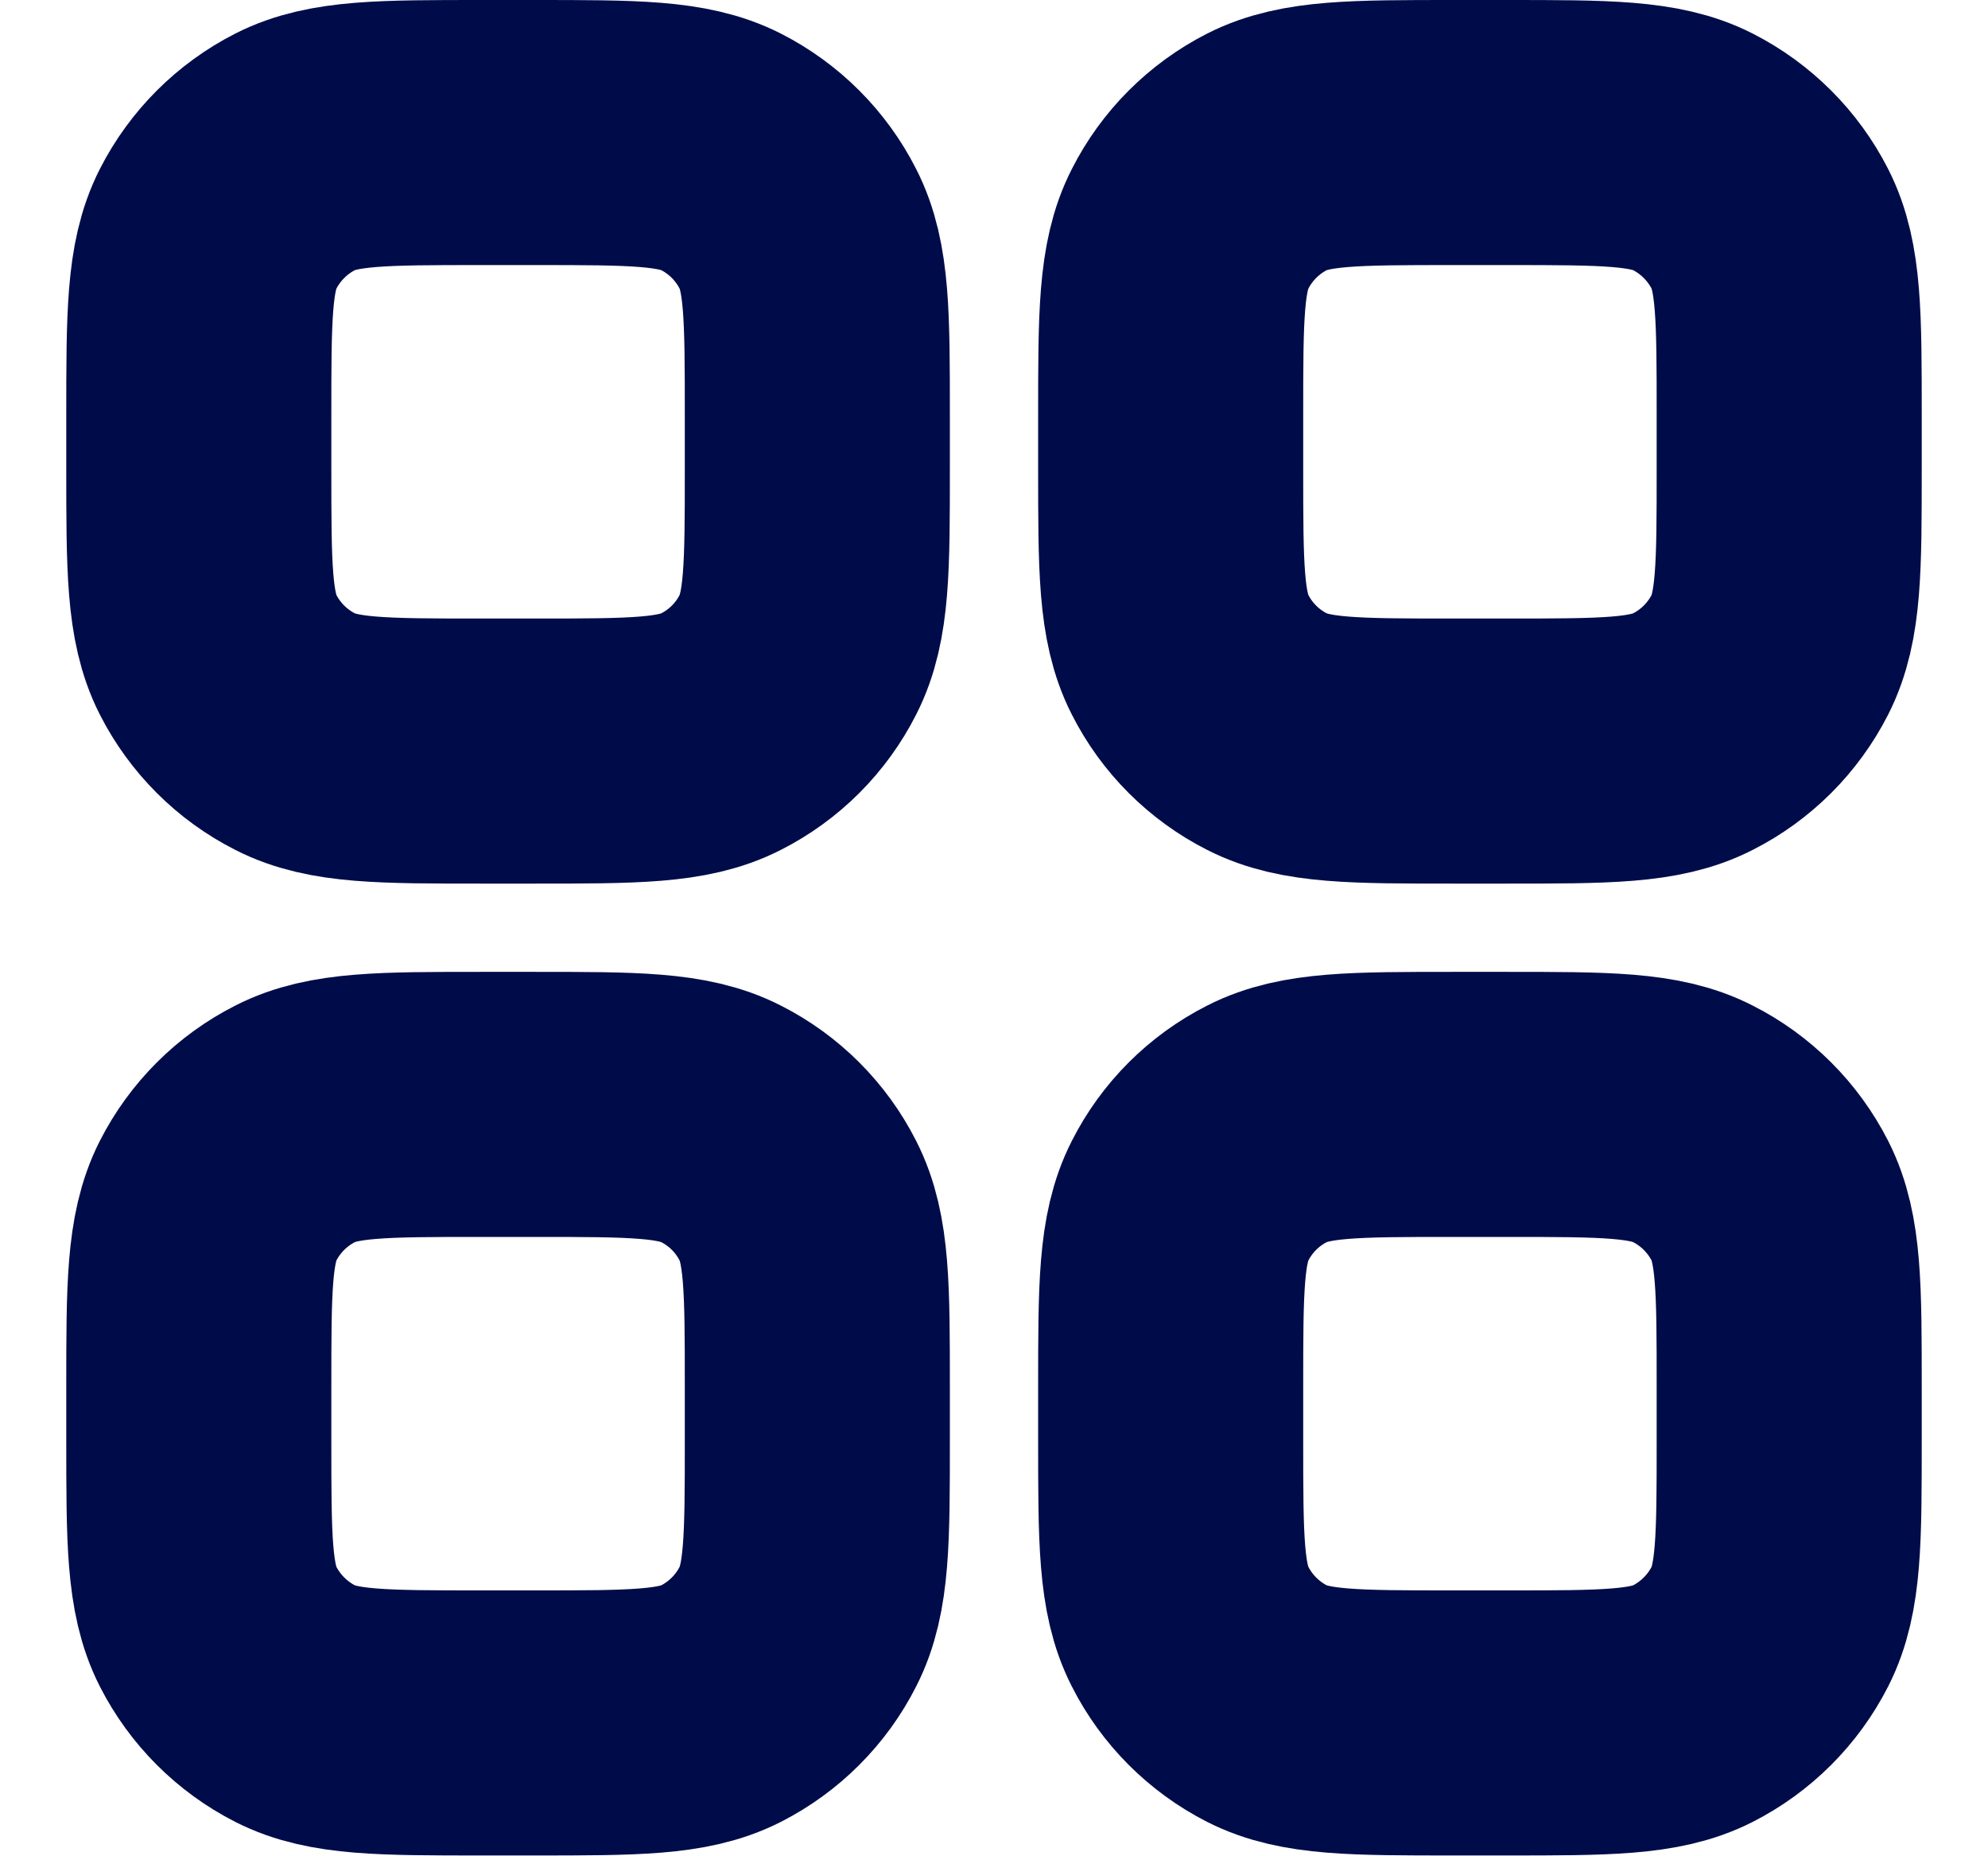
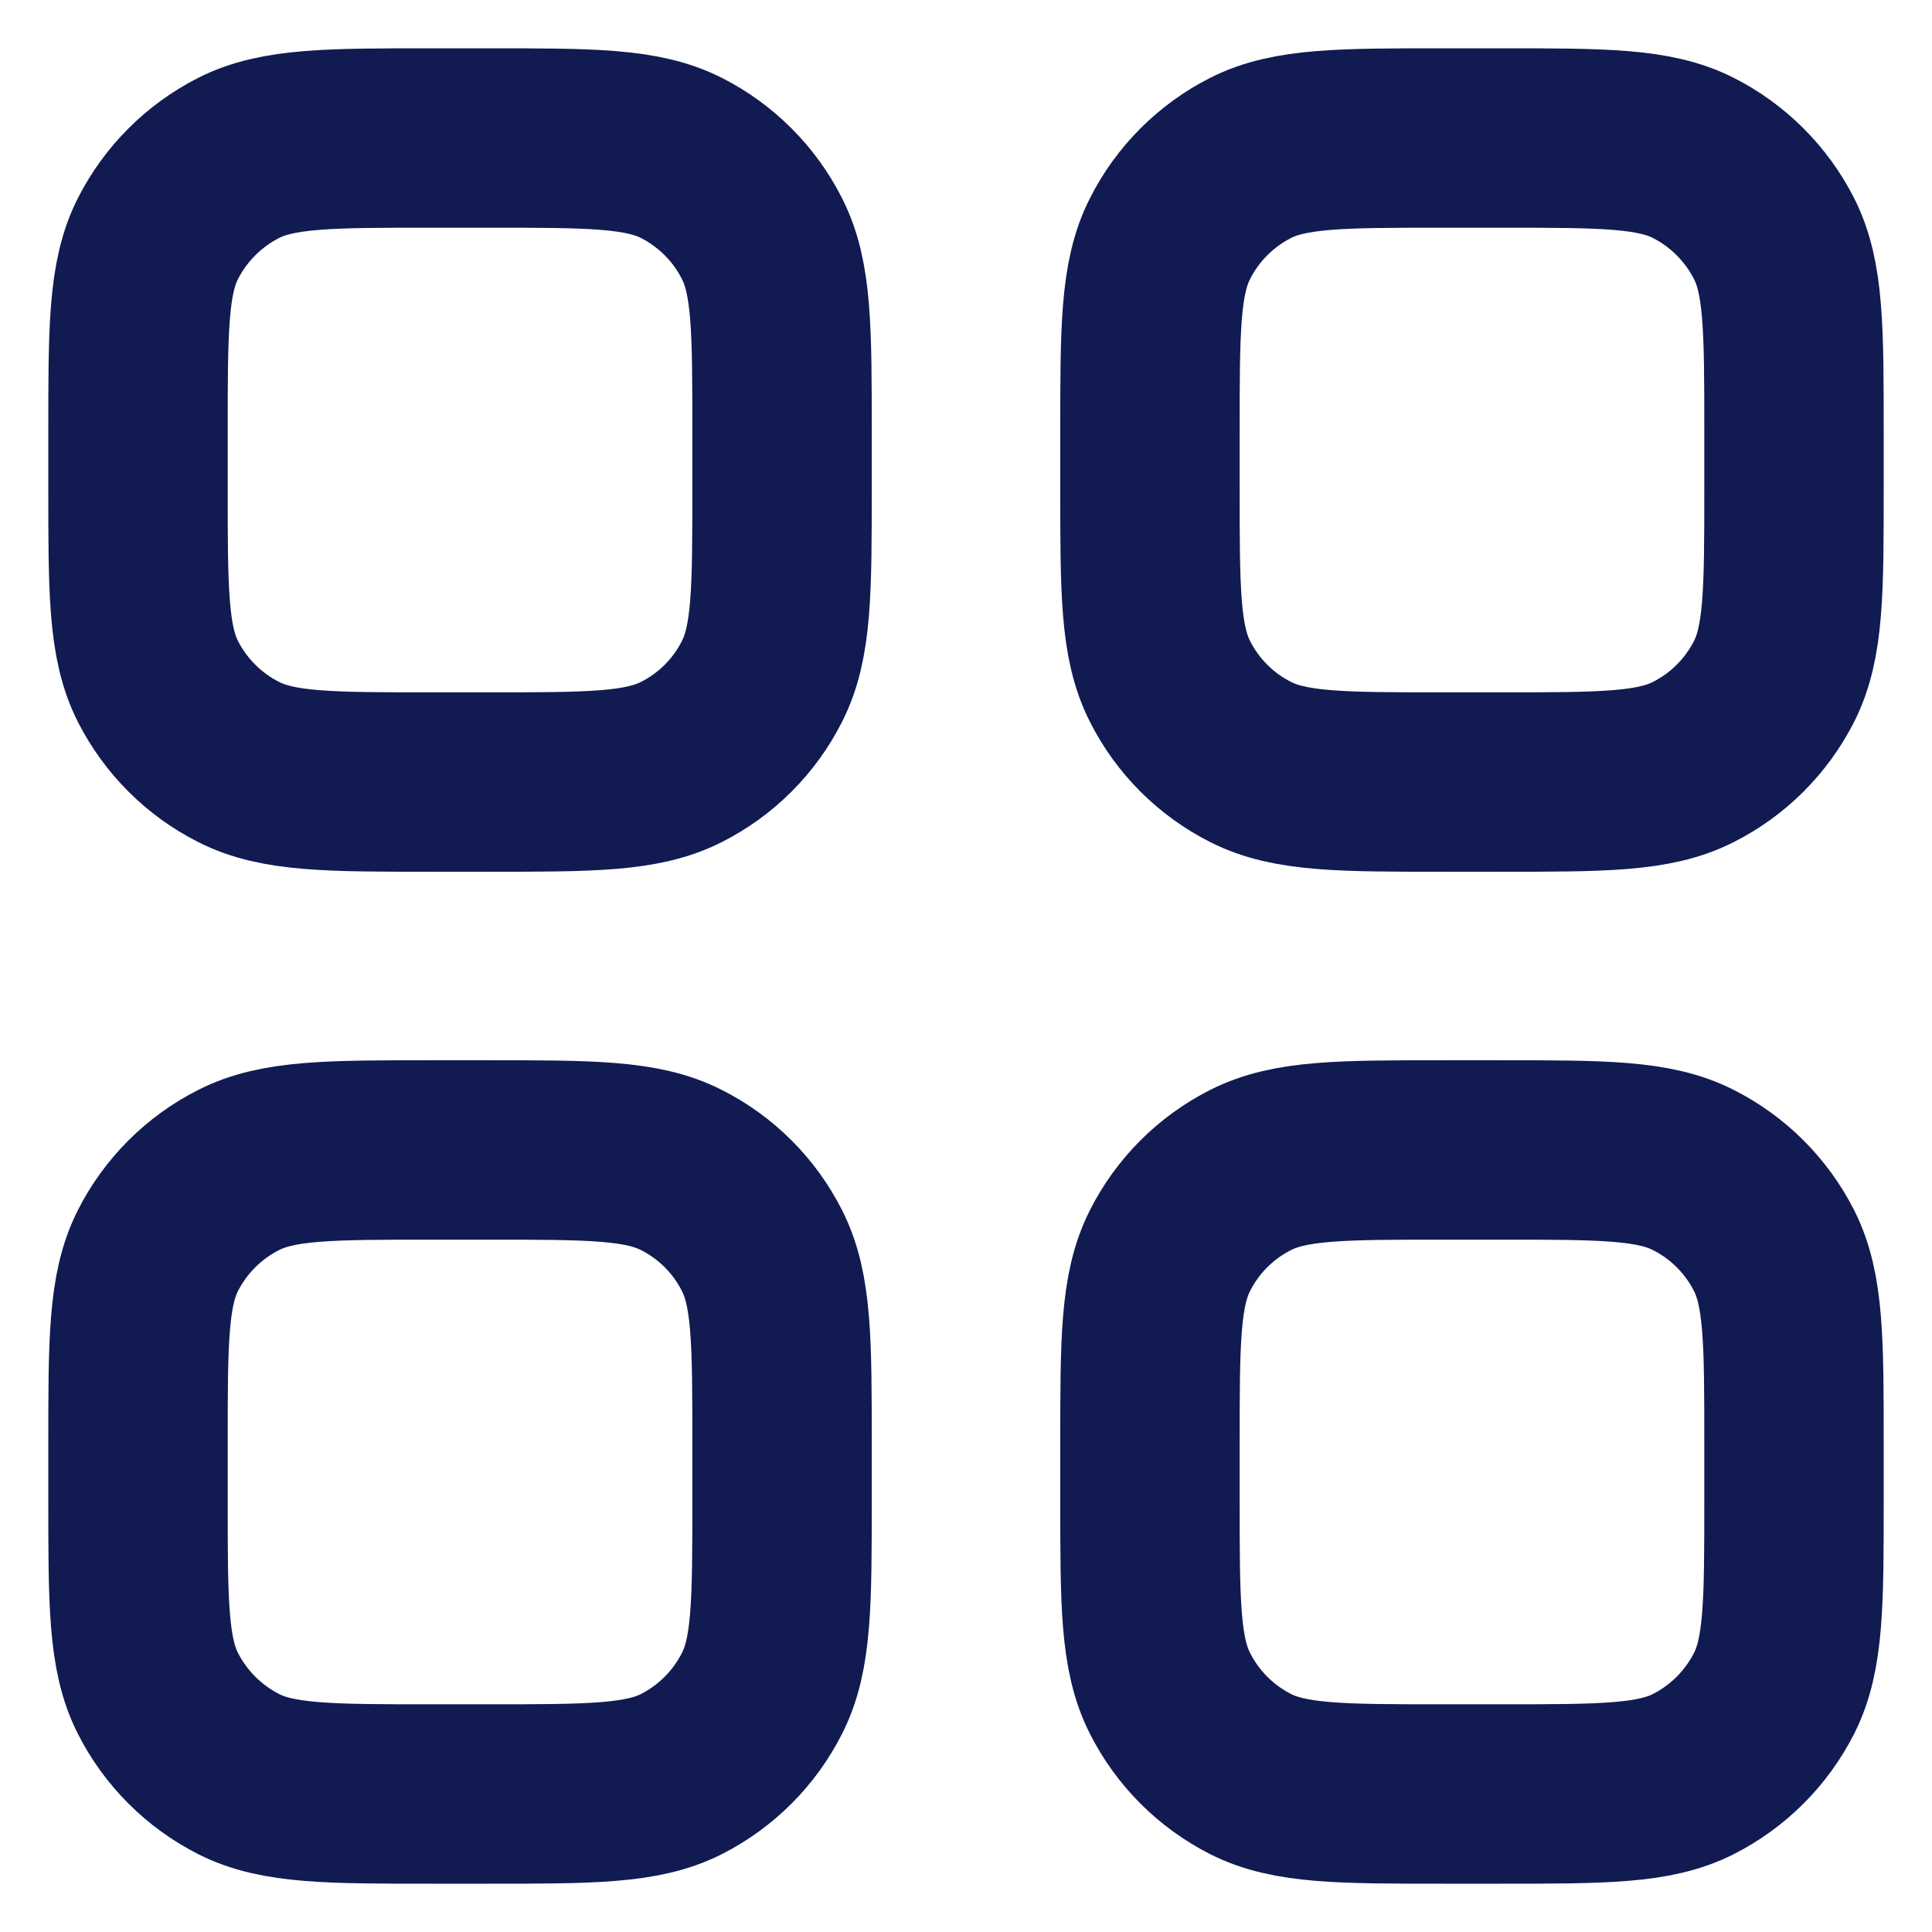
- <svg xmlns="http://www.w3.org/2000/svg" width="15" height="14" viewBox="0 0 15 14" fill="none">
-   <path d="M1.5 3.133C1.5 2.387 1.5 2.013 1.645 1.728C1.773 1.477 1.977 1.273 2.228 1.145C2.513 1 2.887 1 3.633 1H4.033C4.78 1 5.153 1 5.439 1.145C5.69 1.273 5.894 1.477 6.021 1.728C6.167 2.013 6.167 2.387 6.167 3.133V3.533C6.167 4.28 6.167 4.653 6.021 4.939C5.894 5.19 5.69 5.394 5.439 5.521C5.153 5.667 4.78 5.667 4.033 5.667H3.633C2.887 5.667 2.513 5.667 2.228 5.521C1.977 5.394 1.773 5.19 1.645 4.939C1.5 4.653 1.5 4.28 1.5 3.533V3.133Z" stroke="#000C49" stroke-width="2" stroke-linecap="round" stroke-linejoin="round" />
-   <path d="M1.5 10.467C1.5 9.72 1.5 9.347 1.645 9.061C1.773 8.81 1.977 8.606 2.228 8.479C2.513 8.333 2.887 8.333 3.633 8.333H4.033C4.78 8.333 5.153 8.333 5.439 8.479C5.69 8.606 5.894 8.81 6.021 9.061C6.167 9.347 6.167 9.72 6.167 10.467V10.867C6.167 11.613 6.167 11.987 6.021 12.272C5.894 12.523 5.69 12.727 5.439 12.855C5.153 13 4.78 13 4.033 13H3.633C2.887 13 2.513 13 2.228 12.855C1.977 12.727 1.773 12.523 1.645 12.272C1.5 11.987 1.5 11.613 1.5 10.867V10.467Z" stroke="#000C49" stroke-width="2" stroke-linecap="round" stroke-linejoin="round" />
-   <path d="M8.833 3.133C8.833 2.387 8.833 2.013 8.979 1.728C9.106 1.477 9.31 1.273 9.561 1.145C9.847 1 10.22 1 10.967 1H11.367C12.113 1 12.487 1 12.772 1.145C13.023 1.273 13.227 1.477 13.355 1.728C13.5 2.013 13.5 2.387 13.5 3.133V3.533C13.5 4.28 13.5 4.653 13.355 4.939C13.227 5.19 13.023 5.394 12.772 5.521C12.487 5.667 12.113 5.667 11.367 5.667H10.967C10.22 5.667 9.847 5.667 9.561 5.521C9.31 5.394 9.106 5.19 8.979 4.939C8.833 4.653 8.833 4.28 8.833 3.533V3.133Z" stroke="#000C49" stroke-width="2" stroke-linecap="round" stroke-linejoin="round" />
-   <path d="M8.833 10.467C8.833 9.72 8.833 9.347 8.979 9.061C9.106 8.81 9.31 8.606 9.561 8.479C9.847 8.333 10.22 8.333 10.967 8.333H11.367C12.113 8.333 12.487 8.333 12.772 8.479C13.023 8.606 13.227 8.81 13.355 9.061C13.5 9.347 13.5 9.72 13.5 10.467V10.867C13.5 11.613 13.5 11.987 13.355 12.272C13.227 12.523 13.023 12.727 12.772 12.855C12.487 13 12.113 13 11.367 13H10.967C10.22 13 9.847 13 9.561 12.855C9.31 12.727 9.106 12.523 8.979 12.272C8.833 11.987 8.833 11.613 8.833 10.867V10.467Z" stroke="#000C49" stroke-width="2" stroke-linecap="round" stroke-linejoin="round" />
+ <svg xmlns="http://www.w3.org/2000/svg" width="14" height="14" viewBox="0 0 14 14" fill="none">
+   <g id="Vector">
+     <path d="M1 3.133C1 2.387 1 2.013 1.145 1.728C1.273 1.477 1.477 1.273 1.728 1.145C2.013 1 2.387 1 3.133 1H3.533C4.28 1 4.653 1 4.939 1.145C5.19 1.273 5.394 1.477 5.521 1.728C5.667 2.013 5.667 2.387 5.667 3.133V3.533C5.667 4.28 5.667 4.653 5.521 4.939C5.394 5.19 5.19 5.394 4.939 5.521C4.653 5.667 4.28 5.667 3.533 5.667H3.133C2.387 5.667 2.013 5.667 1.728 5.521C1.477 5.394 1.273 5.19 1.145 4.939C1 4.653 1 4.28 1 3.533V3.133Z" stroke="#111B52" stroke-width="1.3" stroke-linecap="round" stroke-linejoin="round" />
+     <path d="M1 10.467C1 9.72 1 9.347 1.145 9.061C1.273 8.81 1.477 8.606 1.728 8.479C2.013 8.333 2.387 8.333 3.133 8.333H3.533C4.28 8.333 4.653 8.333 4.939 8.479C5.19 8.606 5.394 8.81 5.521 9.061C5.667 9.347 5.667 9.72 5.667 10.467V10.867C5.667 11.613 5.667 11.987 5.521 12.272C5.394 12.523 5.19 12.727 4.939 12.855C4.653 13 4.28 13 3.533 13H3.133C2.387 13 2.013 13 1.728 12.855C1.477 12.727 1.273 12.523 1.145 12.272C1 11.987 1 11.613 1 10.867V10.467Z" stroke="#111B52" stroke-width="1.3" stroke-linecap="round" stroke-linejoin="round" />
+     <path d="M8.333 3.133C8.333 2.387 8.333 2.013 8.479 1.728C8.606 1.477 8.81 1.273 9.061 1.145C9.347 1 9.72 1 10.467 1H10.867C11.613 1 11.987 1 12.272 1.145C12.523 1.273 12.727 1.477 12.855 1.728C13 2.013 13 2.387 13 3.133V3.533C13 4.28 13 4.653 12.855 4.939C12.727 5.19 12.523 5.394 12.272 5.521C11.987 5.667 11.613 5.667 10.867 5.667H10.467C9.72 5.667 9.347 5.667 9.061 5.521C8.81 5.394 8.606 5.19 8.479 4.939C8.333 4.653 8.333 4.28 8.333 3.533V3.133Z" stroke="#111B52" stroke-width="1.3" stroke-linecap="round" stroke-linejoin="round" />
+     <path d="M8.333 10.467C8.333 9.72 8.333 9.347 8.479 9.061C8.606 8.81 8.81 8.606 9.061 8.479C9.347 8.333 9.72 8.333 10.467 8.333H10.867C11.613 8.333 11.987 8.333 12.272 8.479C12.523 8.606 12.727 8.81 12.855 9.061C13 9.347 13 9.72 13 10.467V10.867C13 11.613 13 11.987 12.855 12.272C12.727 12.523 12.523 12.727 12.272 12.855C11.987 13 11.613 13 10.867 13H10.467C9.72 13 9.347 13 9.061 12.855C8.81 12.727 8.606 12.523 8.479 12.272C8.333 11.987 8.333 11.613 8.333 10.867V10.467Z" stroke="#111B52" stroke-width="1.3" stroke-linecap="round" stroke-linejoin="round" />
+   </g>
</svg>
